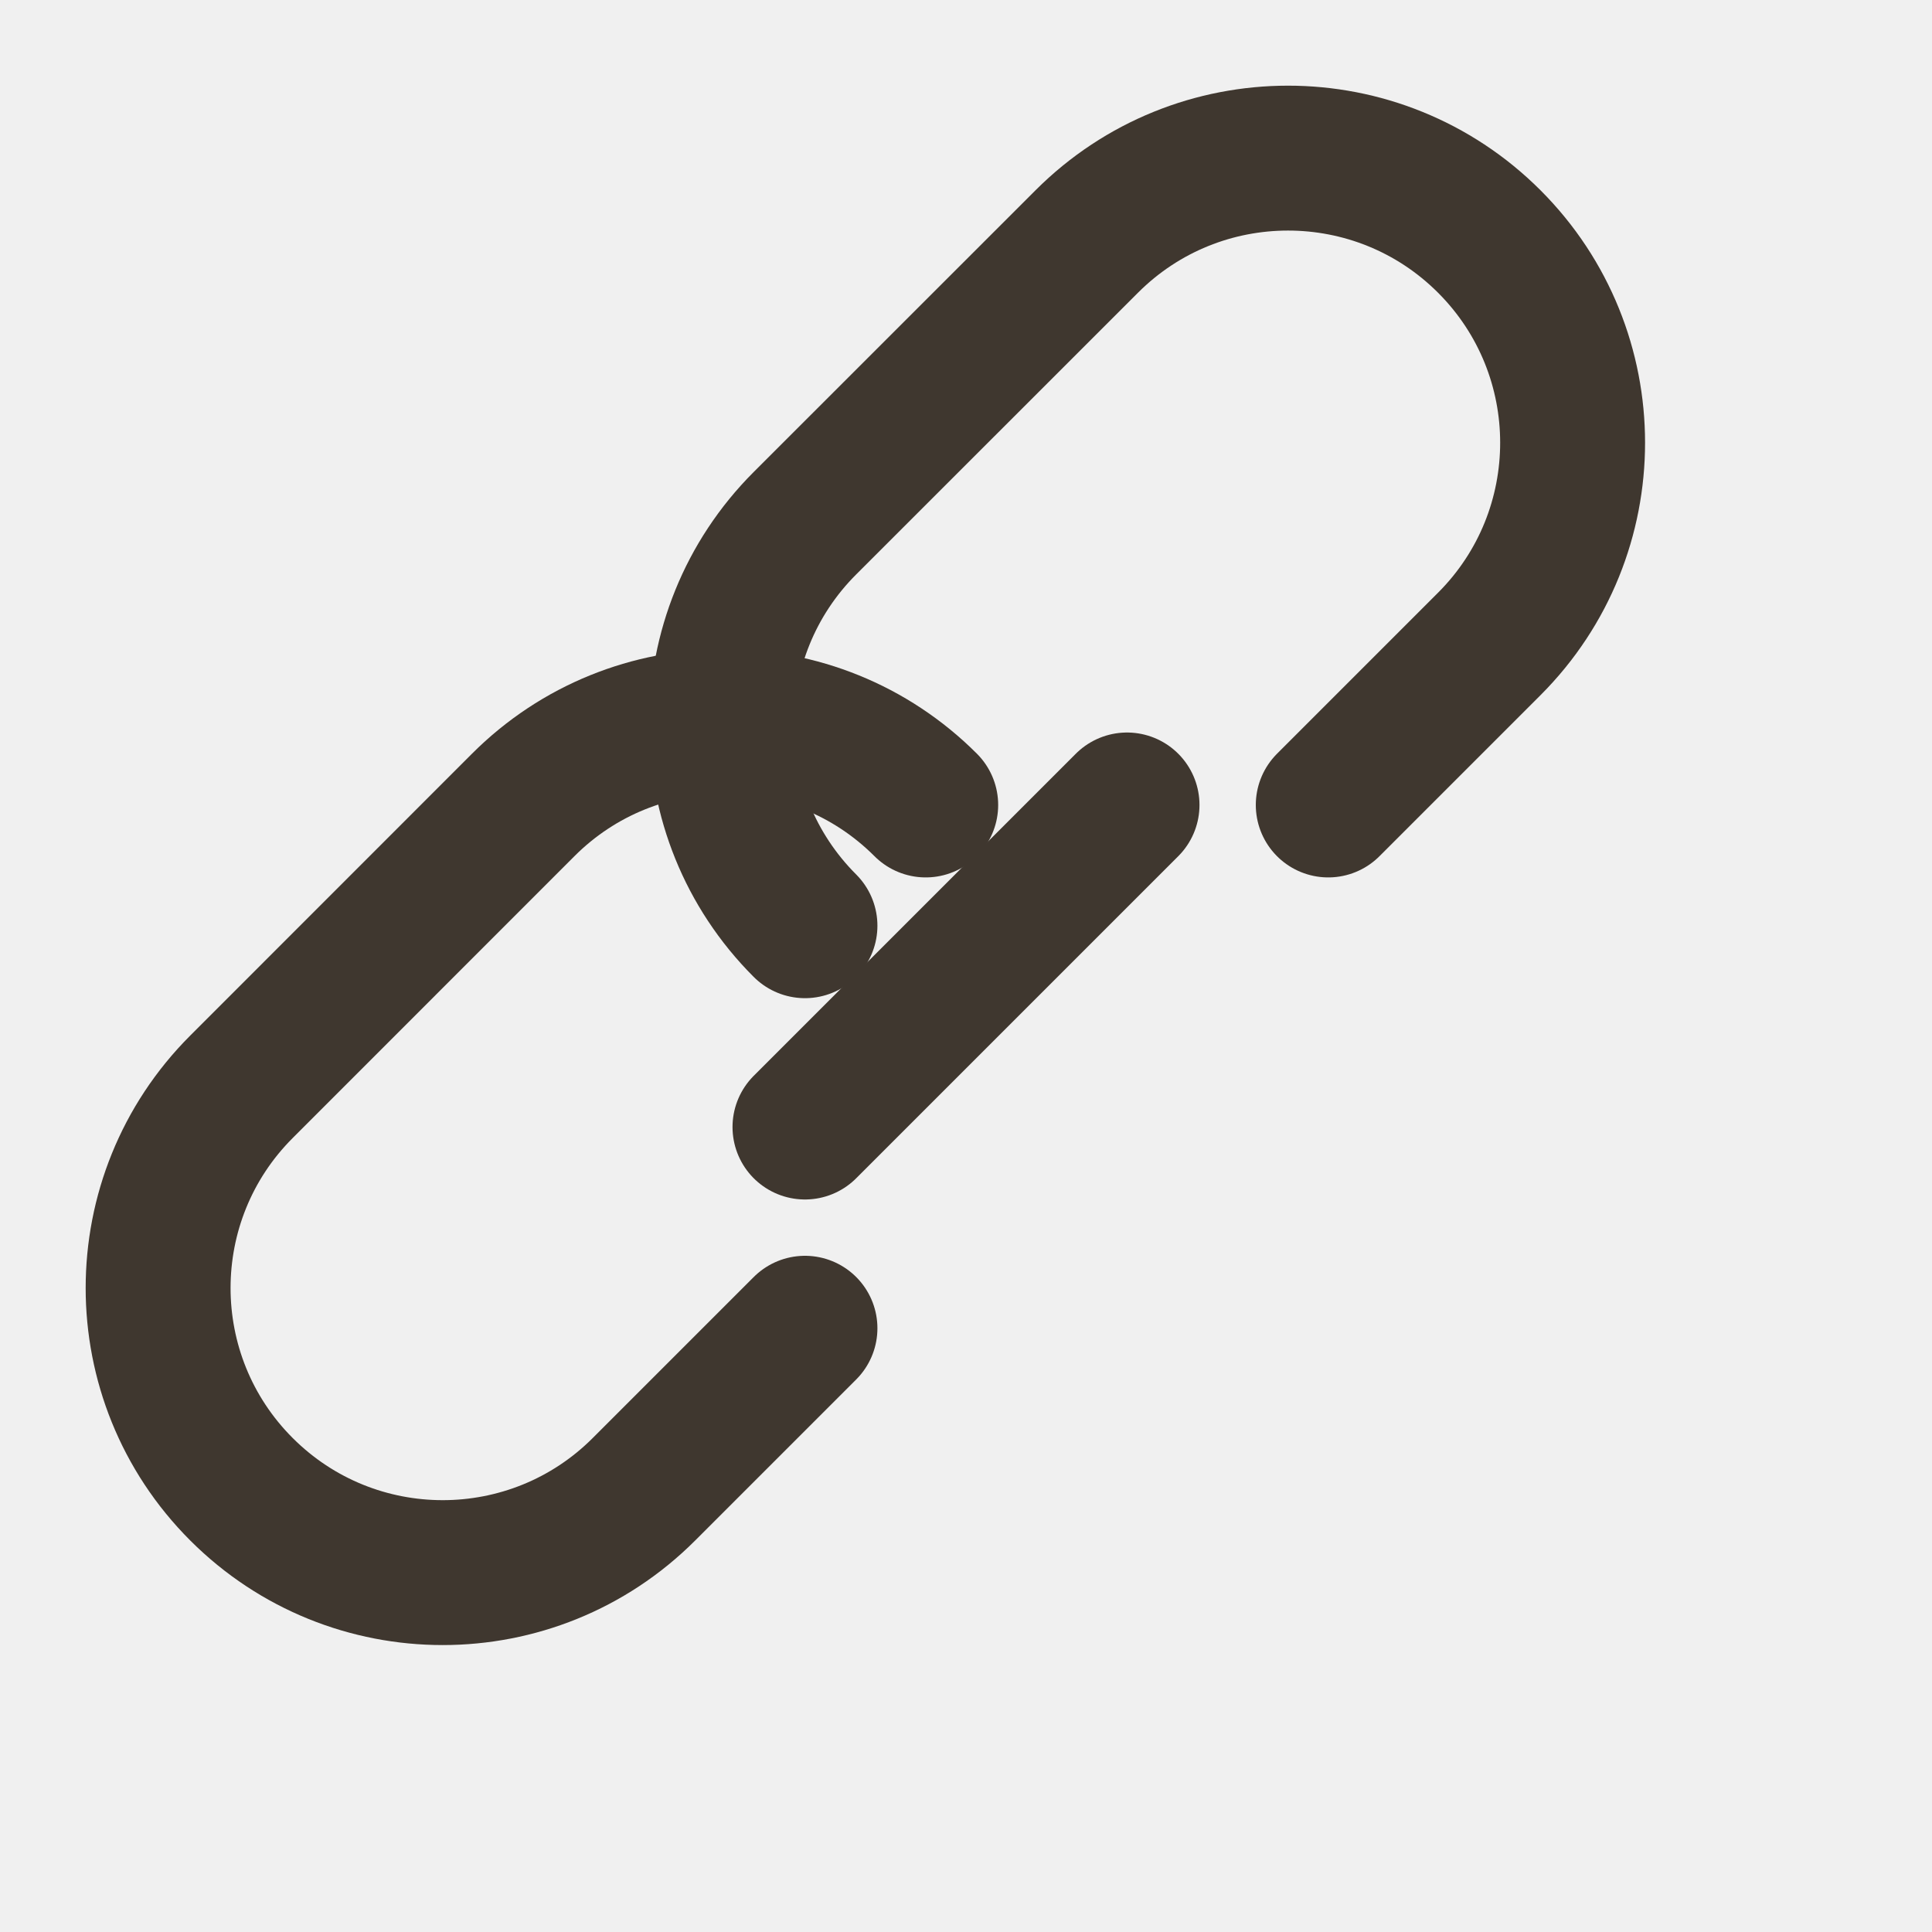
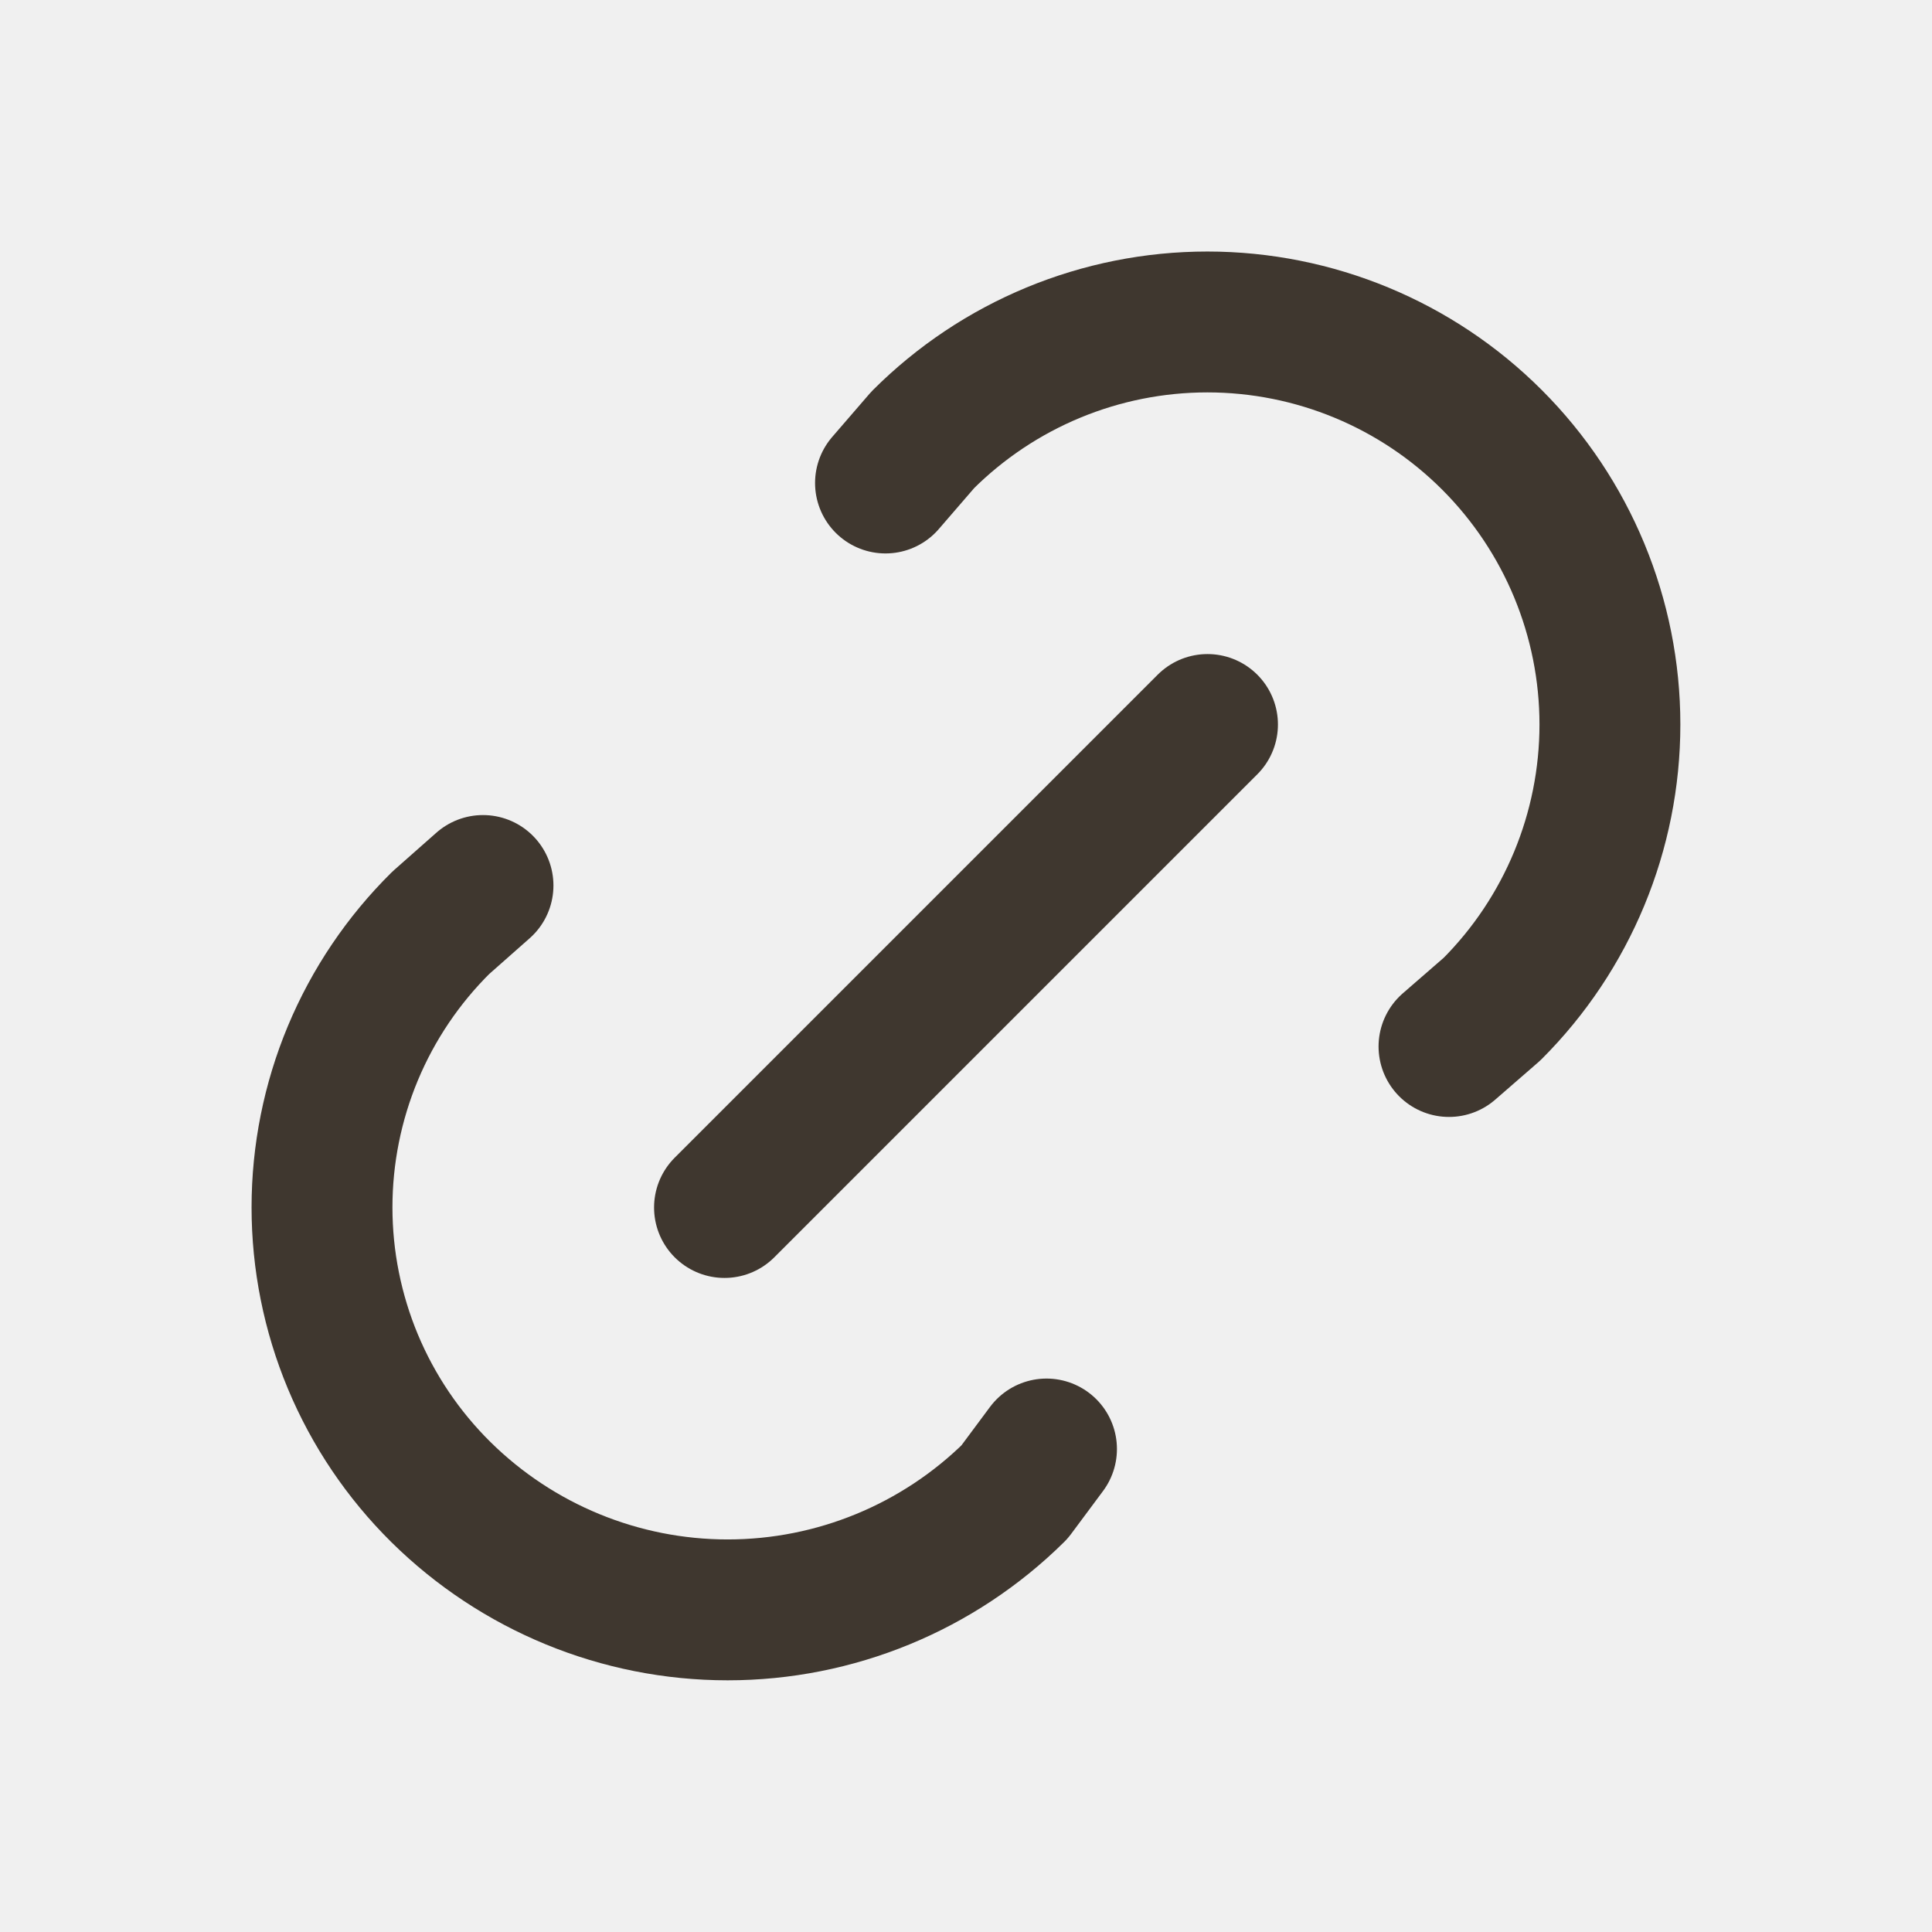
- <svg xmlns="http://www.w3.org/2000/svg" width="20" height="20" viewBox="0 0 20 20" fill="none">
-   <path d="M8.333 11.667L11.667 8.333" stroke="#3F372F" stroke-width="1.5" stroke-linecap="round" />
-   <path d="M6.25 13.75L4.583 15.417A2.946 2.946 0 1 1 .417 11.25L3.333 8.333A2.946 2.946 0 0 1 7.5 8.333" transform="translate(2.083 0)" stroke="#3F372F" stroke-width="1.5" stroke-linecap="round" />
-   <path d="M13.75 6.25L15.417 4.583A2.946 2.946 0 1 0 11.25 .417L8.333 3.333A2.946 2.946 0 0 0 8.333 7.5" transform="translate(0 2.083)" stroke="#3F372F" stroke-width="1.5" stroke-linecap="round" />
+ <svg xmlns="http://www.w3.org/2000/svg" width="48" height="48" viewBox="0 0 48 48" fill="none">
+   <g clip-path="url(#clip0_271_295)">
+     <path d="M18 30L30 18" stroke="#3F372F" stroke-width="3.5" stroke-linecap="round" stroke-linejoin="round" />
+     <path d="M22 12L22.926 10.928C24.802 9.053 27.345 7.999 29.998 7.999C32.65 8 35.194 9.053 37.069 10.929C38.944 12.805 39.998 15.348 39.998 18.001C39.997 20.653 38.944 23.197 37.068 25.072L36 26" stroke="#3F372F" stroke-width="3.5" stroke-linecap="round" stroke-linejoin="round" />
+     <path d="M26 36L25.206 37.068C23.308 38.944 20.748 39.997 18.079 39.997C15.41 39.997 12.85 38.944 10.952 37.068C10.017 36.143 9.274 35.042 8.767 33.828C8.261 32.614 8 31.312 8 29.997C8 28.682 8.261 27.38 8.767 26.166C9.274 24.952 10.017 23.851 10.952 22.926L12 22" stroke="#3F372F" stroke-width="3.5" stroke-linecap="round" stroke-linejoin="round" />
+   </g>
+   <defs>
+     <clipPath id="clip0_271_295">
+       <rect width="48" height="48" fill="white" />
+     </clipPath>
+   </defs>
</svg>
